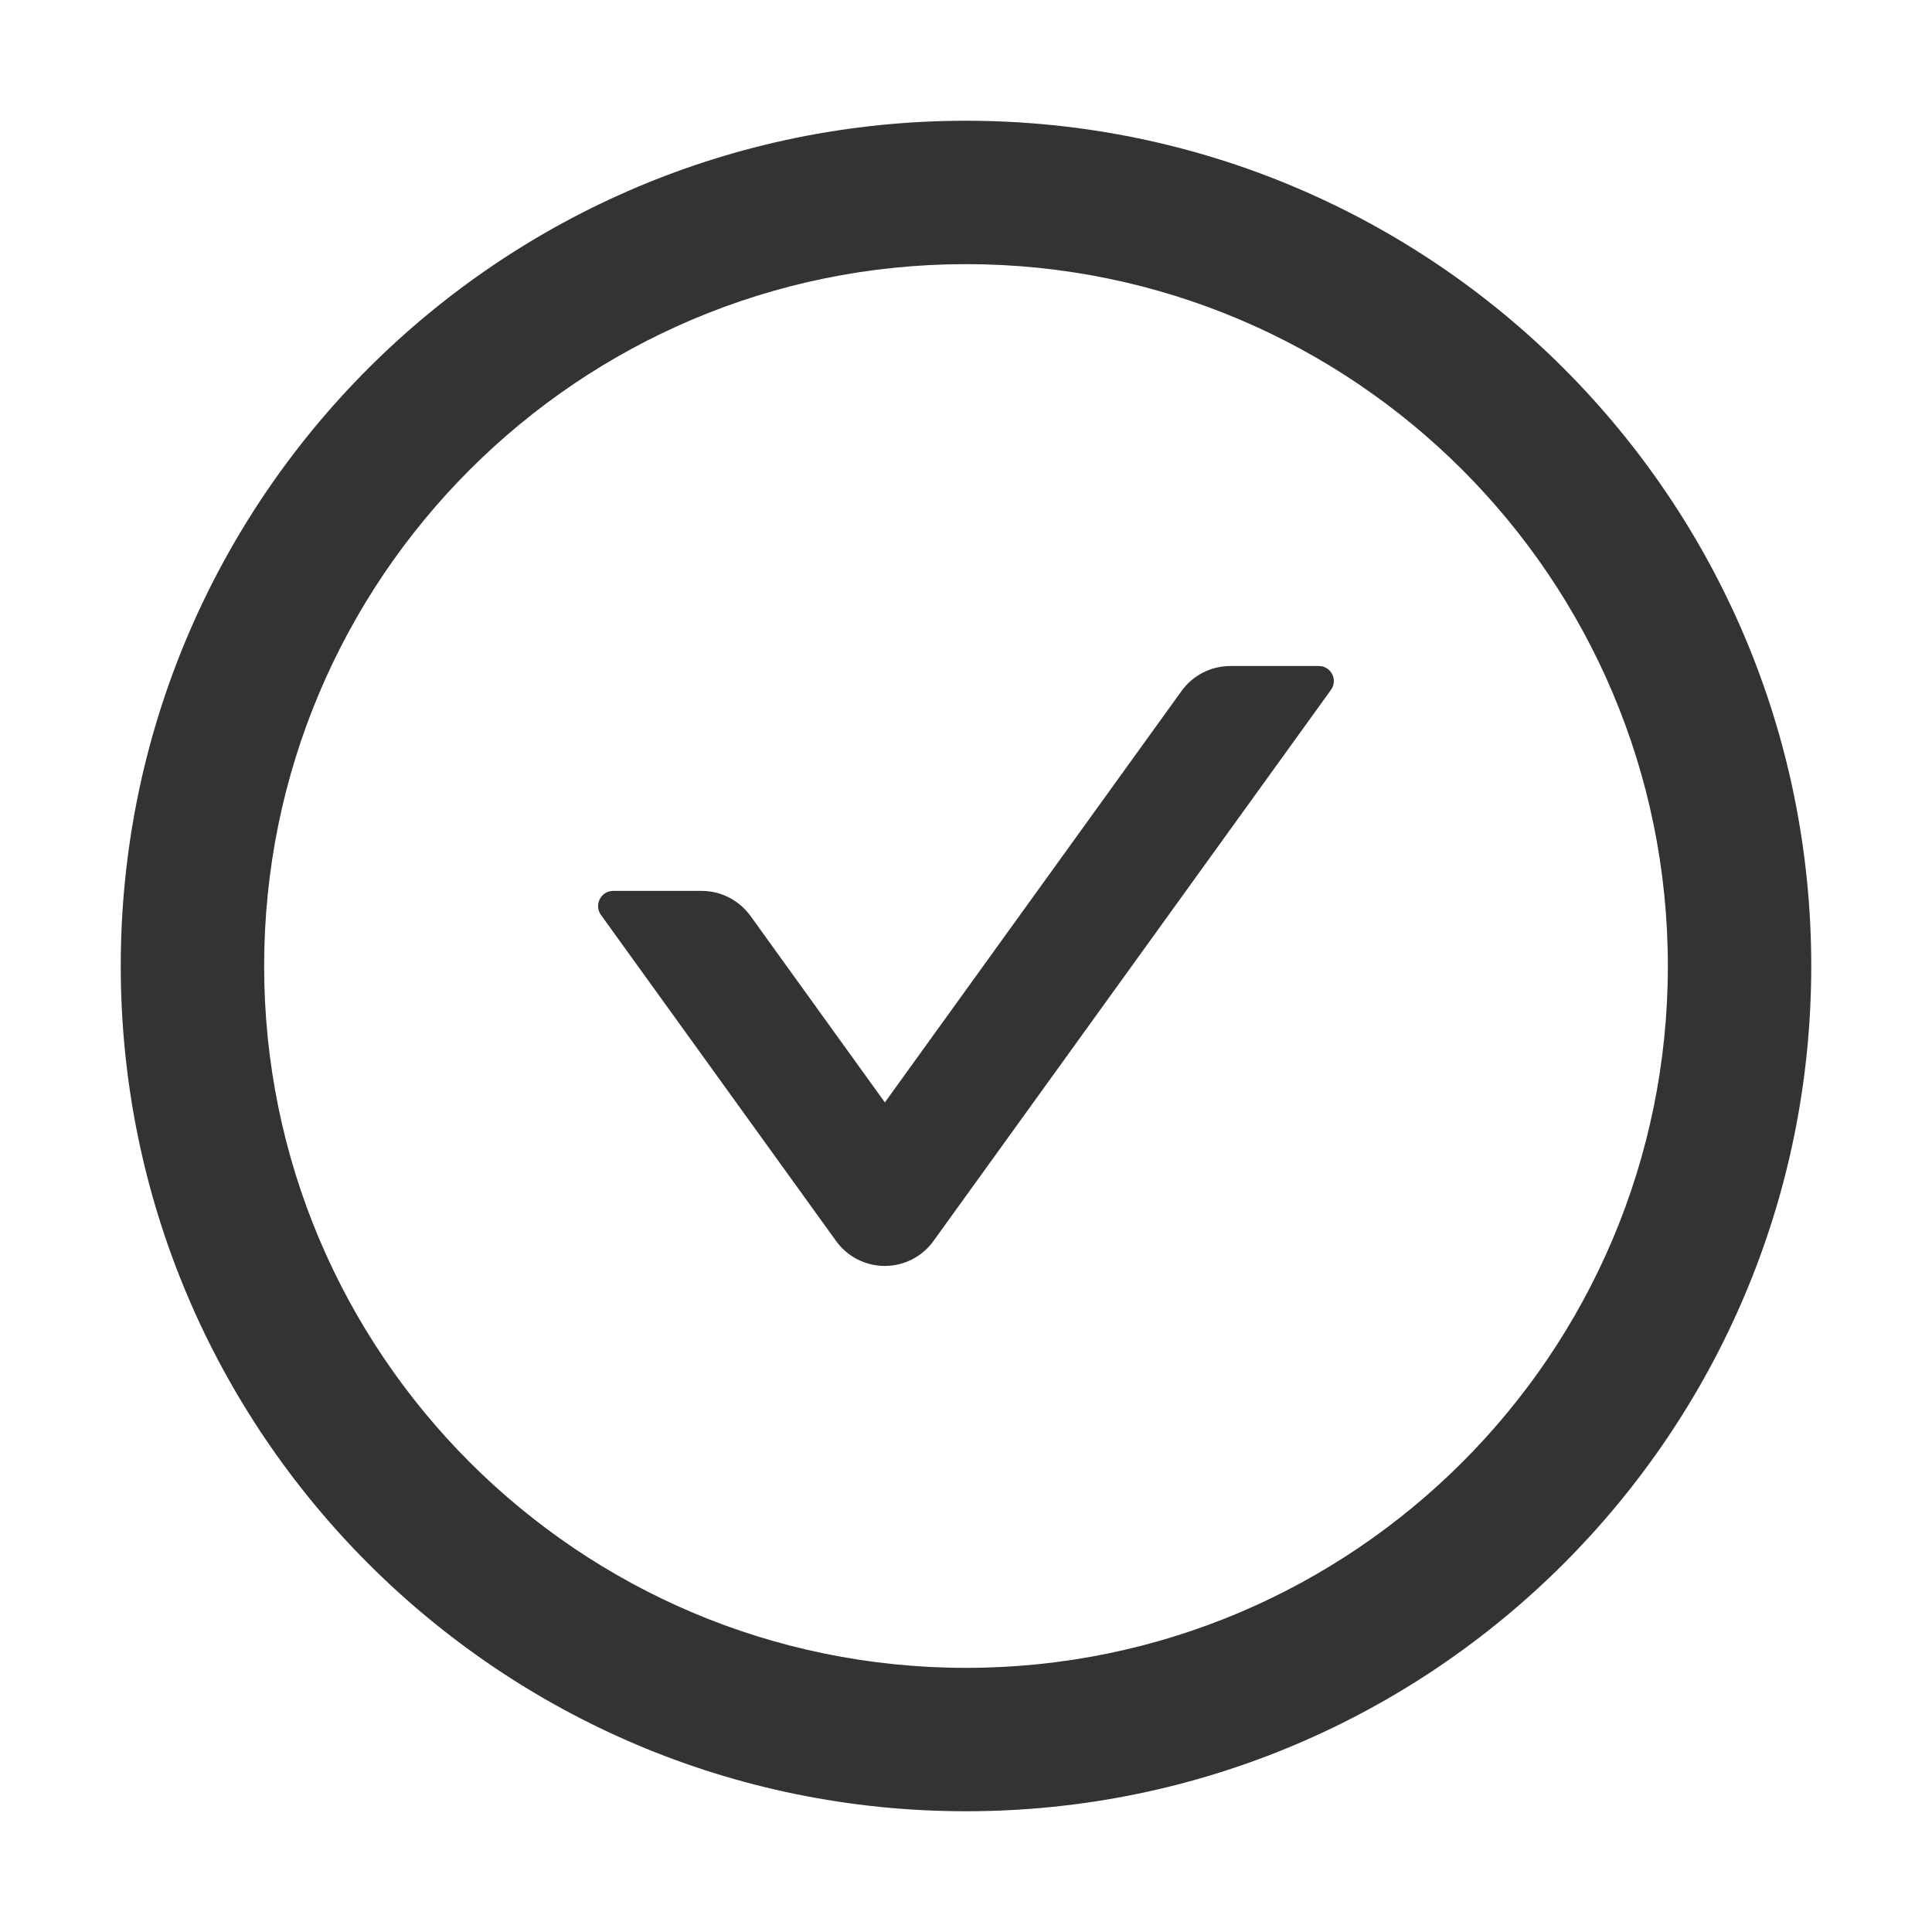
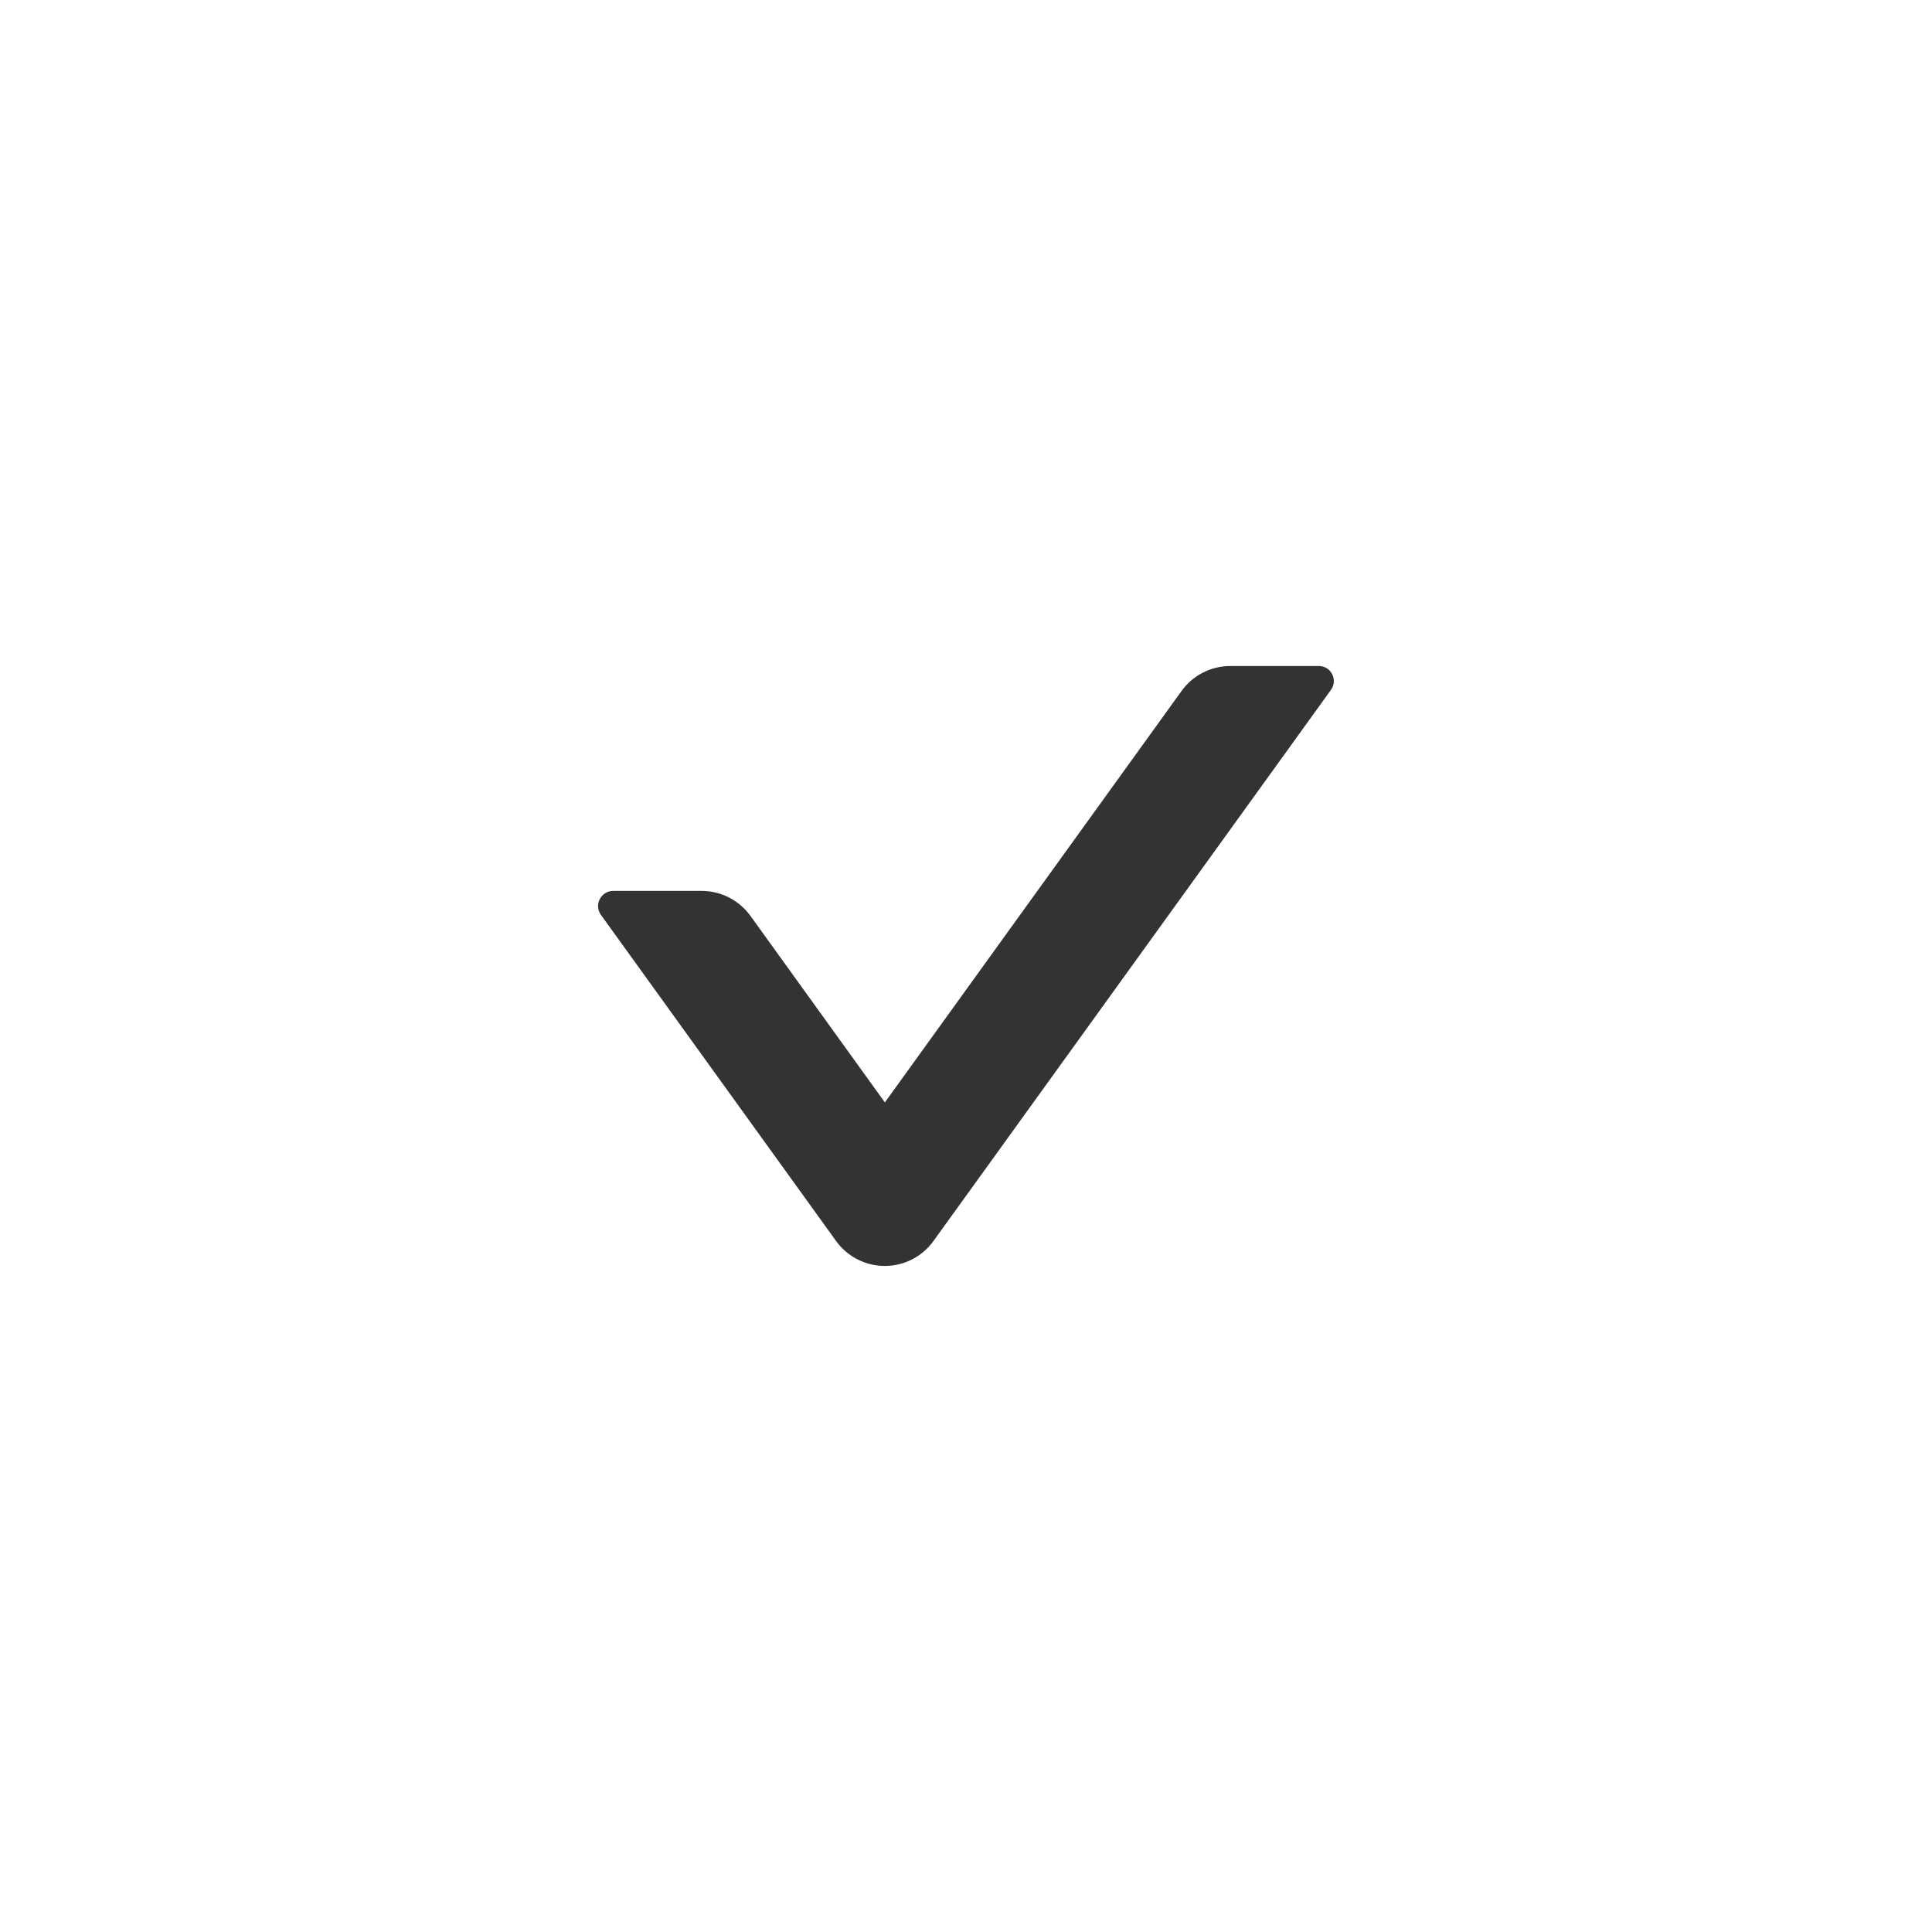
<svg xmlns="http://www.w3.org/2000/svg" viewBox="0 0 1024 1024">
-   <path fill="#333" d="M512 64C264.6 64 64 264.6 64 512s200.6 448 448 448 448-200.6 448-448S759.4 64 512 64zm0 820c-205.4 0-372-166.6-372-372s166.6-372 372-372 372 166.6 372 372-166.6 372-372 372z" />
  <path fill="#333" d="M699 353h-46.9c-10.2 0-19.9 4.9-25.9 13.3L469 584.3l-71.2-98.8c-6-8.3-15.6-13.3-25.9-13.3H325c-6.5 0-10.3 7.4-6.5 12.7l124.6 172.8a31.8 31.8 0 0 0 51.7 0l210.6-292c3.9-5.3.1-12.7-6.4-12.7z" />
</svg>
